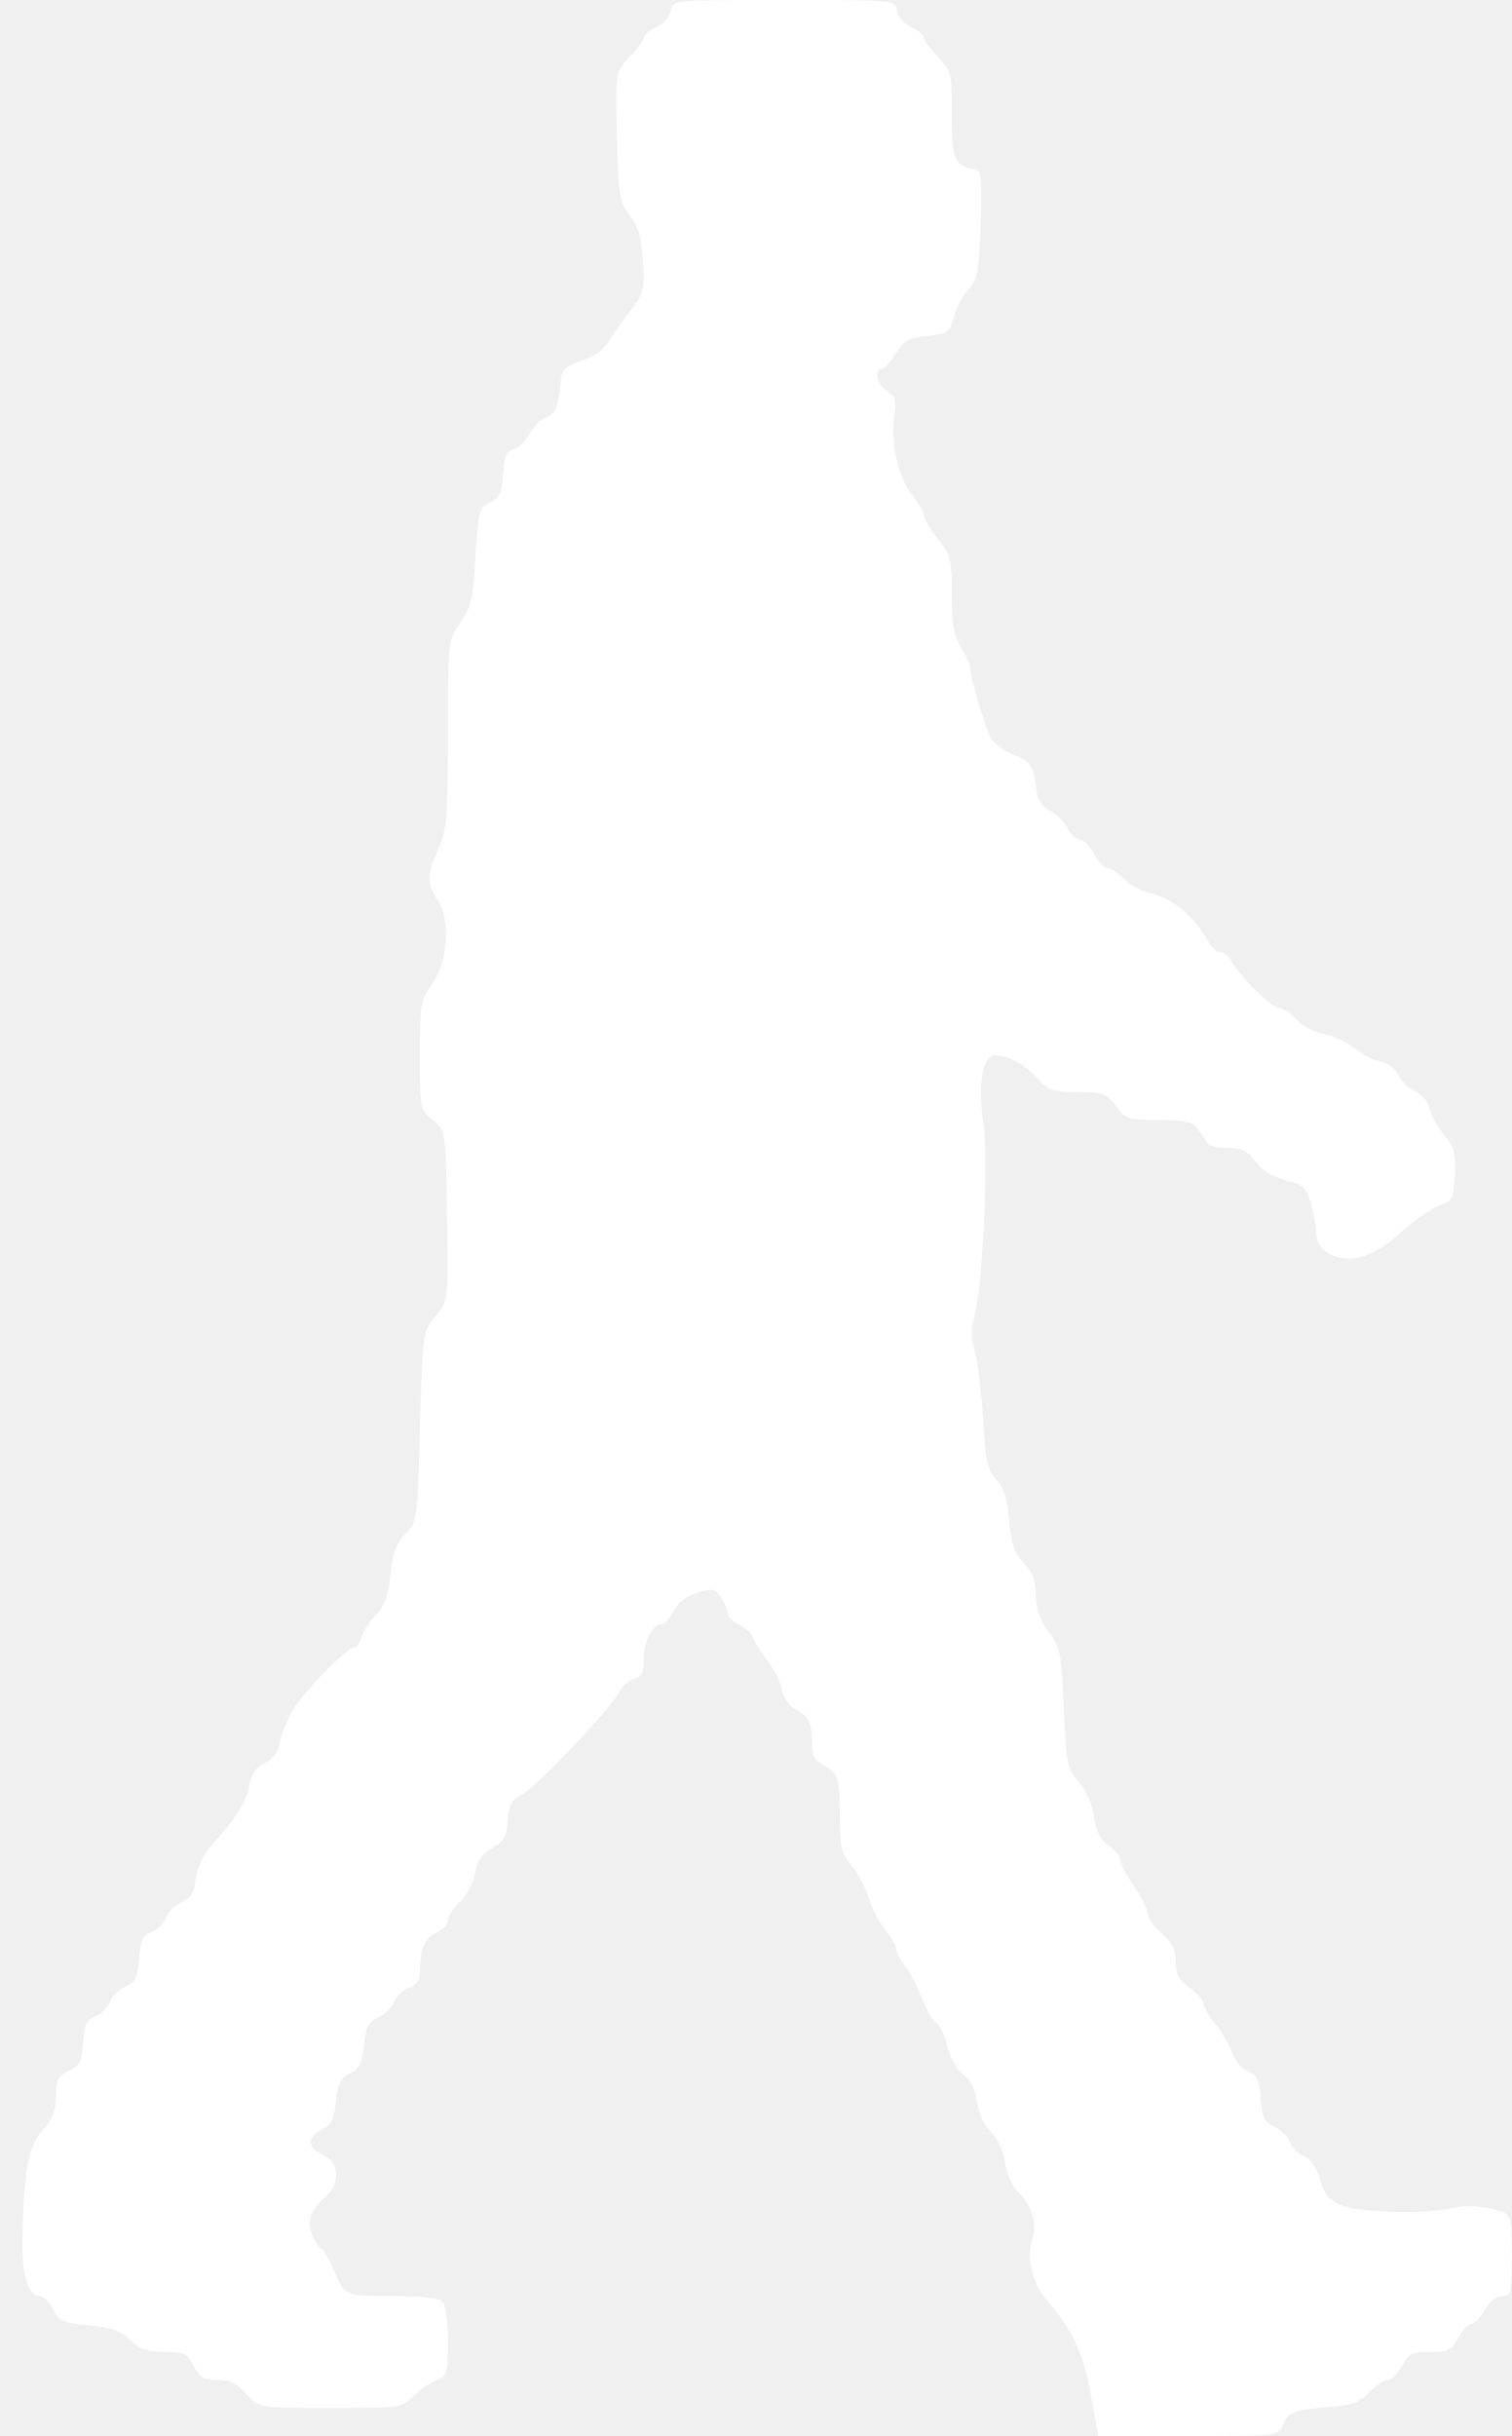
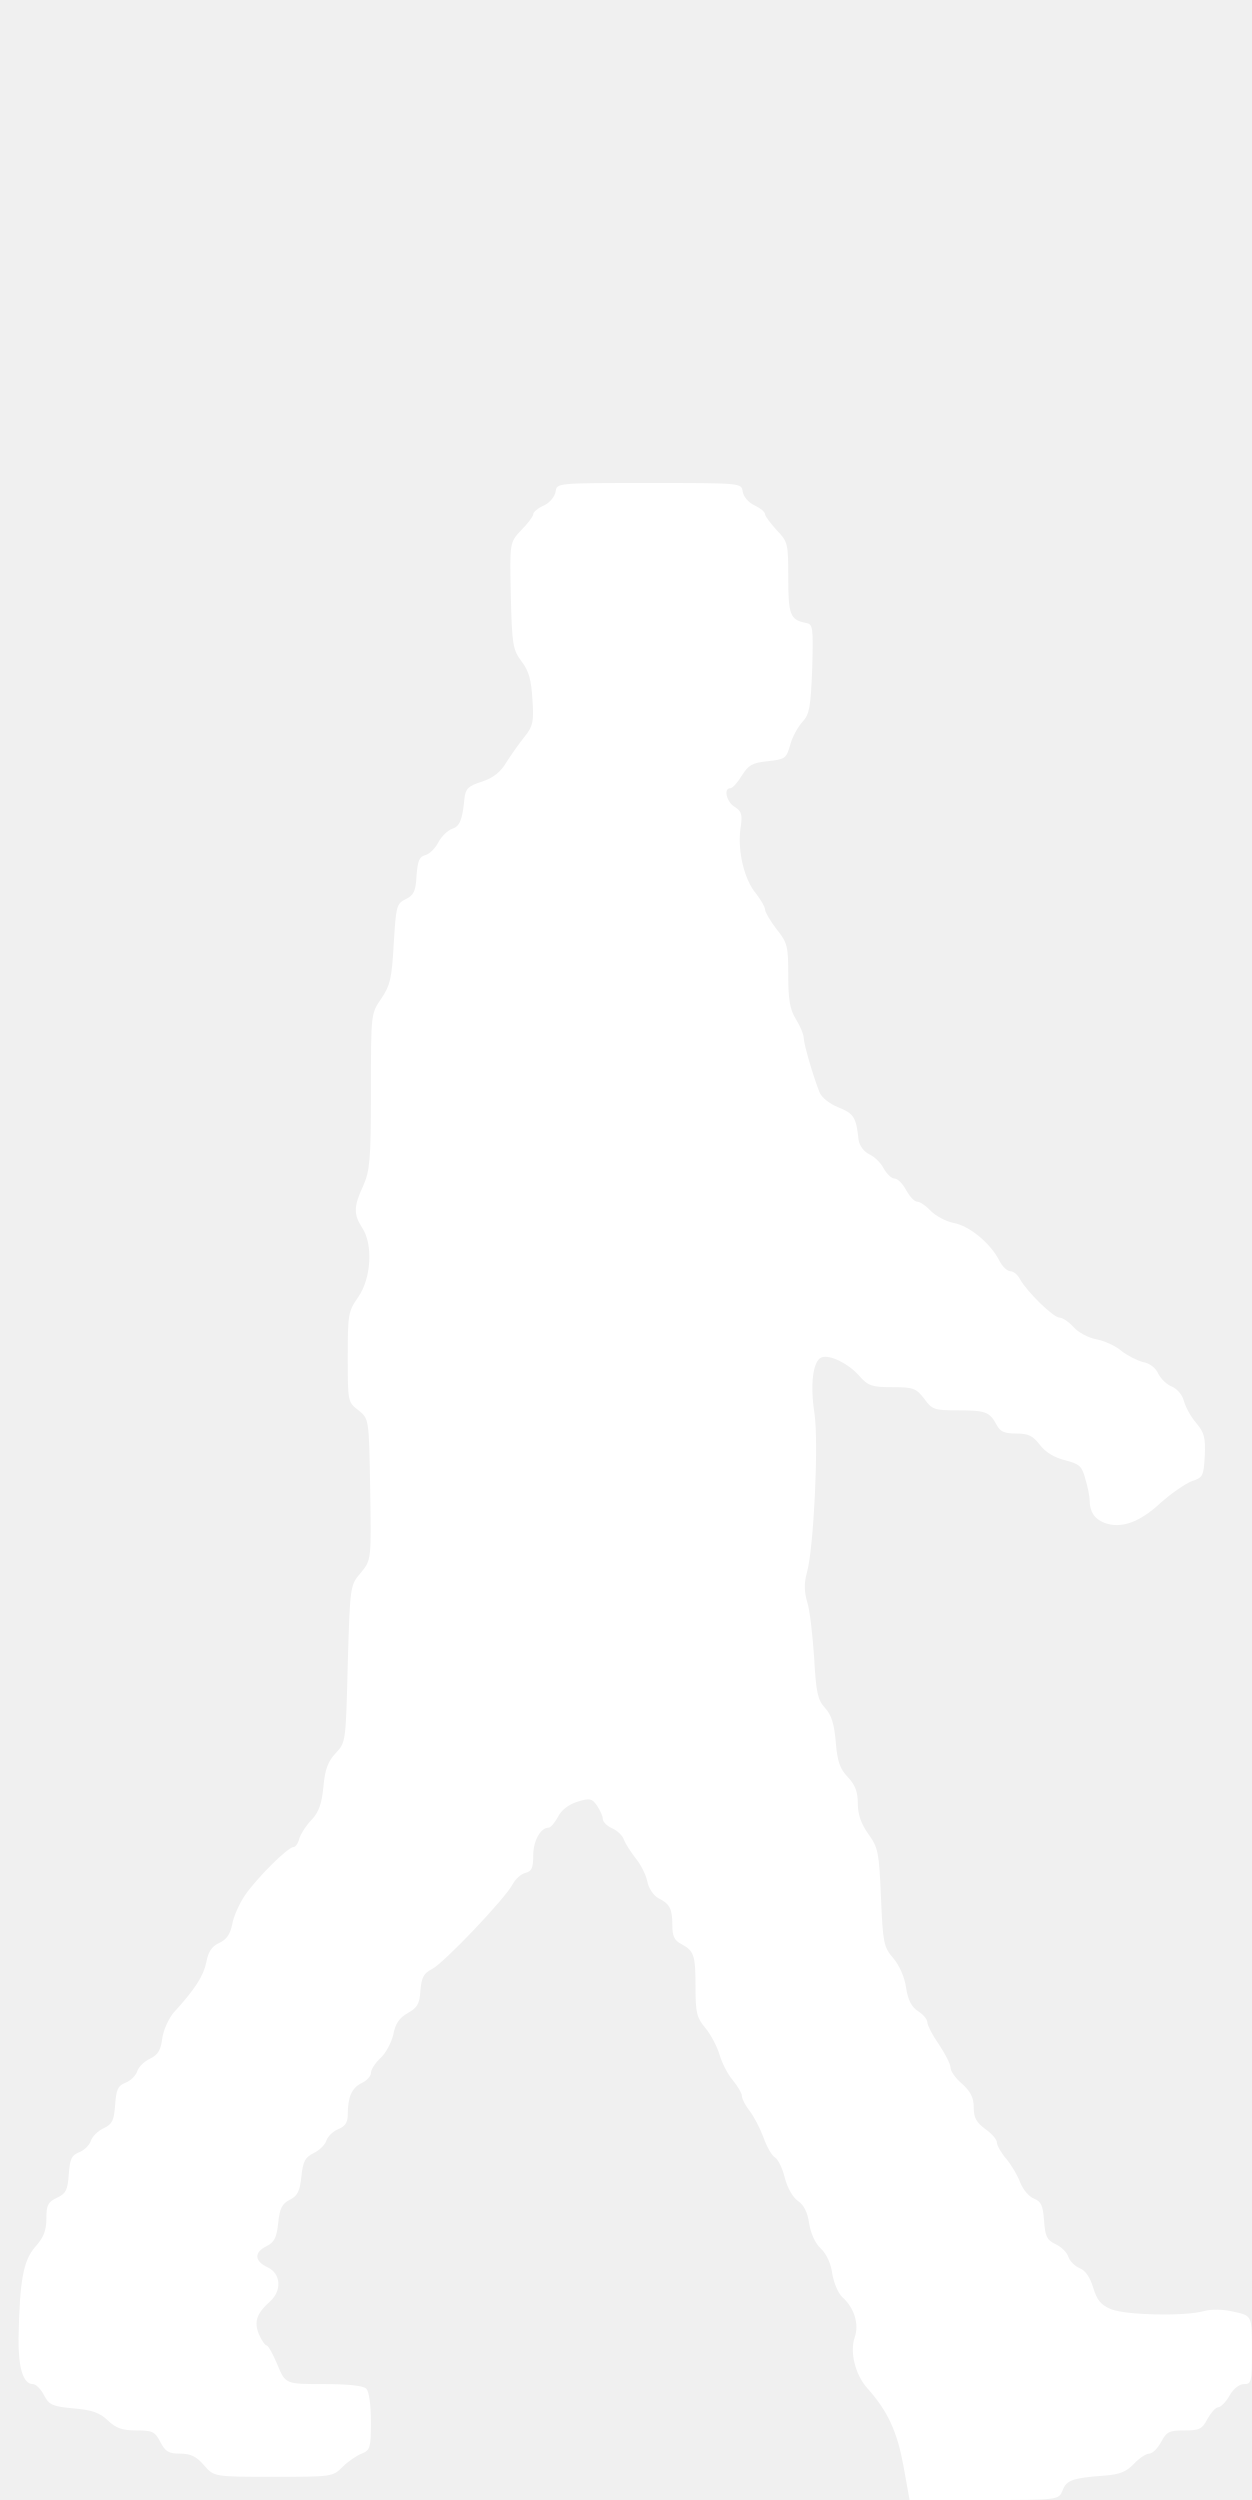
- <svg xmlns="http://www.w3.org/2000/svg" version="1.0" width="324pt" height="522pt" viewBox="0 0 324 522" preserveAspectRatio="xMidYMid meet">
+ <svg xmlns="http://www.w3.org/2000/svg" version="1.0" width="324pt" height="647pt" viewBox="0 -125 324 647" preserveAspectRatio="xMidYMid meet">
  <g transform="translate(0,522) scale(0.1,-0.1)" fill="#ffffff" stroke="none">
    <path d="M1438 5198 c-2 -13 -15 -29 -30 -36 -16 -7 -28 -17 -28 -23 0 -5 -14 -24 -31 -41 -30 -32 -30 -32 -27 -169 3 -128 5 -140 28 -171 19 -25 25 -48 28 -99 4 -57 1 -69 -20 -95 -13 -16 -34 -46 -47 -66 -15 -26 -34 -41 -64 -51 -35 -11 -42 -18 -45 -43 -5 -55 -12 -73 -32 -79 -11 -4 -27 -19 -35 -34 -8 -16 -23 -31 -34 -34 -16 -4 -20 -15 -23 -53 -2 -40 -7 -51 -28 -61 -24 -12 -25 -18 -31 -115 -5 -90 -9 -108 -32 -142 -27 -39 -27 -39 -27 -240 0 -179 -3 -206 -20 -245 -25 -53 -25 -74 -3 -108 29 -43 24 -131 -10 -180 -26 -37 -27 -45 -27 -155 0 -115 0 -117 28 -138 27 -22 27 -22 30 -204 3 -183 3 -183 -24 -216 -28 -33 -28 -33 -34 -236 -5 -202 -5 -203 -31 -231 -20 -21 -28 -42 -32 -87 -4 -43 -12 -66 -30 -85 -14 -14 -28 -36 -32 -48 -3 -13 -10 -23 -15 -23 -15 0 -96 -81 -126 -125 -15 -22 -30 -56 -33 -75 -5 -25 -14 -39 -33 -48 -20 -9 -29 -23 -34 -50 -7 -35 -29 -70 -84 -130 -13 -15 -27 -45 -30 -67 -4 -31 -11 -43 -32 -53 -15 -7 -30 -22 -33 -33 -4 -11 -17 -24 -30 -29 -20 -8 -24 -17 -27 -57 -3 -41 -7 -50 -30 -61 -15 -7 -30 -22 -33 -33 -4 -11 -17 -24 -30 -29 -20 -8 -24 -17 -27 -57 -3 -41 -7 -50 -31 -61 -23 -11 -27 -19 -27 -54 0 -30 -7 -49 -29 -73 -31 -36 -40 -87 -43 -235 -1 -78 12 -120 37 -120 8 0 21 -13 29 -29 13 -25 22 -29 77 -34 47 -4 67 -11 88 -31 21 -20 37 -26 74 -26 42 0 48 -3 62 -30 13 -25 22 -30 51 -30 27 0 42 -7 62 -30 26 -30 26 -30 180 -30 151 0 153 0 179 26 14 14 36 29 49 34 22 9 24 15 24 83 0 43 -5 78 -12 85 -8 8 -47 12 -111 12 -98 0 -98 0 -119 50 -11 27 -24 50 -28 50 -4 0 -13 13 -20 29 -13 32 -6 54 29 85 31 28 28 72 -6 88 -35 16 -36 39 -3 55 20 10 26 22 30 60 4 38 10 50 30 60 20 10 26 22 30 60 4 40 10 50 32 61 15 7 30 22 33 33 4 11 18 24 31 29 17 7 24 17 24 37 0 47 11 70 36 82 13 6 24 18 24 26 0 9 11 26 25 39 14 13 28 40 33 61 5 28 16 43 37 55 25 14 31 24 33 58 3 34 8 45 30 56 31 16 190 183 209 220 7 13 21 26 33 29 16 4 20 13 20 45 0 38 19 72 40 72 5 0 16 13 24 28 9 18 28 32 50 39 32 10 38 9 51 -10 8 -12 15 -27 15 -34 0 -8 11 -19 25 -25 13 -6 27 -19 30 -30 4 -10 17 -30 29 -46 13 -15 27 -42 31 -60 3 -18 16 -37 28 -44 30 -15 37 -27 37 -70 0 -28 5 -40 23 -49 33 -18 37 -28 37 -111 0 -67 3 -80 26 -107 14 -17 30 -48 36 -68 6 -21 21 -51 34 -66 13 -16 24 -34 24 -41 0 -8 9 -25 20 -39 11 -14 27 -45 36 -69 8 -23 21 -46 29 -51 8 -4 20 -28 26 -53 7 -27 21 -51 34 -60 15 -10 25 -29 29 -58 4 -26 16 -52 30 -65 15 -14 27 -40 30 -66 4 -23 15 -50 26 -60 31 -28 44 -70 32 -104 -13 -38 1 -96 32 -131 54 -60 78 -114 94 -201 l16 -89 193 0 c193 0 193 0 203 25 10 26 25 32 107 38 41 3 58 10 78 31 13 14 31 26 39 26 9 0 22 14 31 30 14 27 21 30 60 30 39 0 46 3 60 30 9 16 21 30 28 30 6 0 20 14 29 30 10 18 25 30 38 30 19 0 20 6 20 88 0 89 0 89 -46 99 -29 7 -58 7 -78 2 -49 -14 -202 -11 -241 5 -26 11 -36 23 -46 56 -8 27 -21 45 -35 50 -12 5 -25 18 -29 29 -3 11 -18 26 -33 33 -23 11 -27 20 -30 61 -3 39 -7 49 -26 57 -13 5 -28 23 -35 40 -6 17 -22 45 -36 62 -14 16 -25 36 -25 43 0 8 -13 23 -30 35 -23 17 -30 29 -30 56 0 25 -8 41 -30 61 -17 14 -30 33 -30 42 0 9 -14 36 -30 60 -17 24 -30 50 -30 57 0 8 -11 21 -24 29 -17 11 -26 29 -31 60 -3 26 -17 58 -33 77 -25 29 -27 39 -32 157 -5 117 -7 129 -33 165 -19 27 -27 51 -27 79 0 30 -7 48 -26 68 -20 21 -27 40 -31 90 -4 47 -11 71 -28 89 -19 21 -23 40 -28 130 -4 58 -11 123 -18 144 -8 28 -8 50 -1 75 18 62 31 336 20 412 -12 77 -4 137 18 146 21 8 69 -15 98 -48 23 -26 33 -29 86 -29 54 0 61 -3 82 -30 20 -28 26 -30 87 -30 72 0 82 -4 100 -37 9 -18 20 -23 51 -23 32 0 43 -6 61 -29 14 -19 37 -33 65 -40 38 -10 44 -15 53 -49 6 -20 11 -45 11 -54 0 -30 12 -49 38 -59 42 -16 90 0 145 51 29 26 66 51 82 57 28 9 30 13 33 65 2 47 -1 60 -22 85 -14 16 -28 42 -32 57 -4 16 -17 31 -30 37 -14 5 -29 20 -36 33 -6 15 -22 28 -40 31 -15 4 -41 17 -56 29 -15 13 -44 26 -65 30 -21 4 -47 18 -59 32 -12 13 -28 24 -36 24 -16 0 -84 67 -102 99 -6 12 -17 21 -25 21 -8 0 -21 12 -29 28 -23 45 -78 90 -118 97 -20 4 -46 18 -59 31 -12 13 -28 24 -35 24 -8 0 -20 14 -29 30 -9 17 -22 30 -30 30 -8 0 -20 12 -28 26 -7 14 -24 31 -38 37 -14 7 -25 23 -27 37 -6 58 -12 68 -52 84 -23 9 -44 26 -49 39 -16 40 -41 125 -41 141 0 9 -9 30 -20 48 -16 26 -20 51 -20 114 0 75 -2 84 -30 119 -16 21 -30 44 -30 51 0 7 -11 25 -23 41 -31 36 -48 110 -41 166 6 39 4 47 -15 59 -21 13 -29 48 -11 48 6 0 19 15 30 33 17 27 27 33 67 37 45 5 48 7 58 42 5 20 20 47 32 60 18 20 21 37 25 138 3 108 2 115 -17 118 -40 8 -45 21 -45 117 0 89 -1 93 -30 123 -16 18 -30 36 -30 41 0 6 -12 16 -27 23 -16 7 -29 23 -31 36 -3 22 -3 22 -242 22 -239 0 -239 0 -242 -22z" />
  </g>
</svg>
